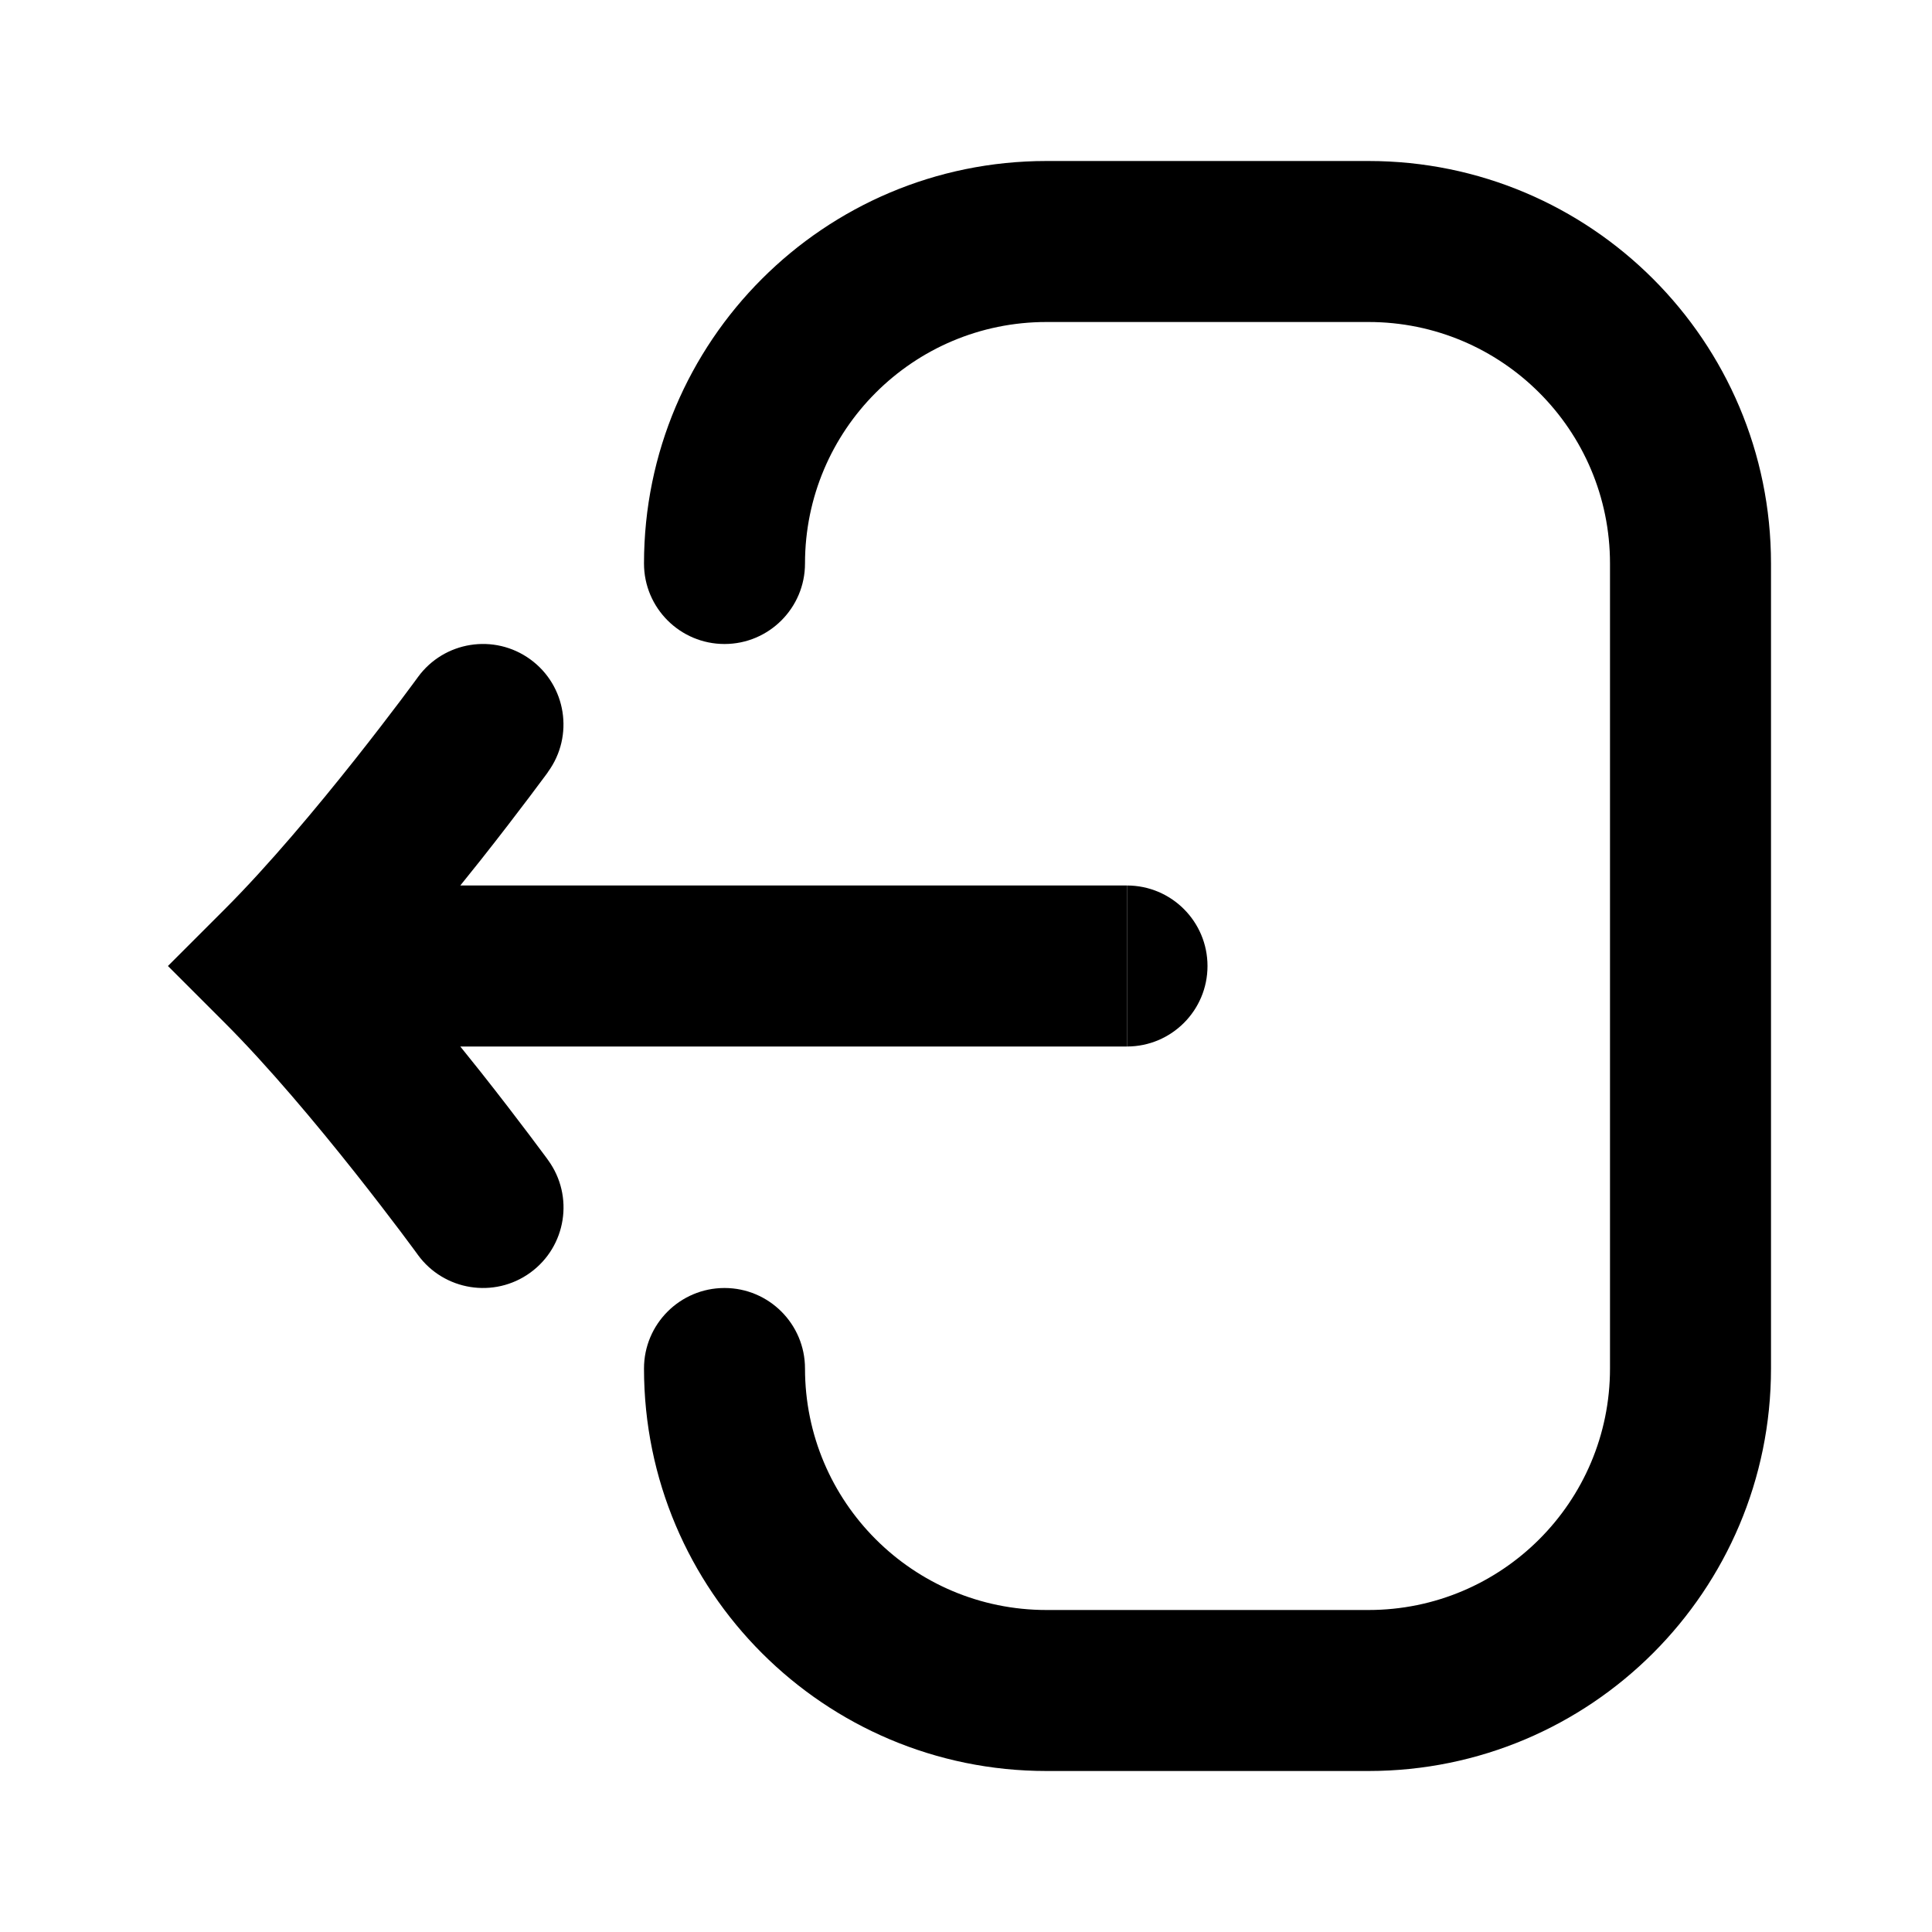
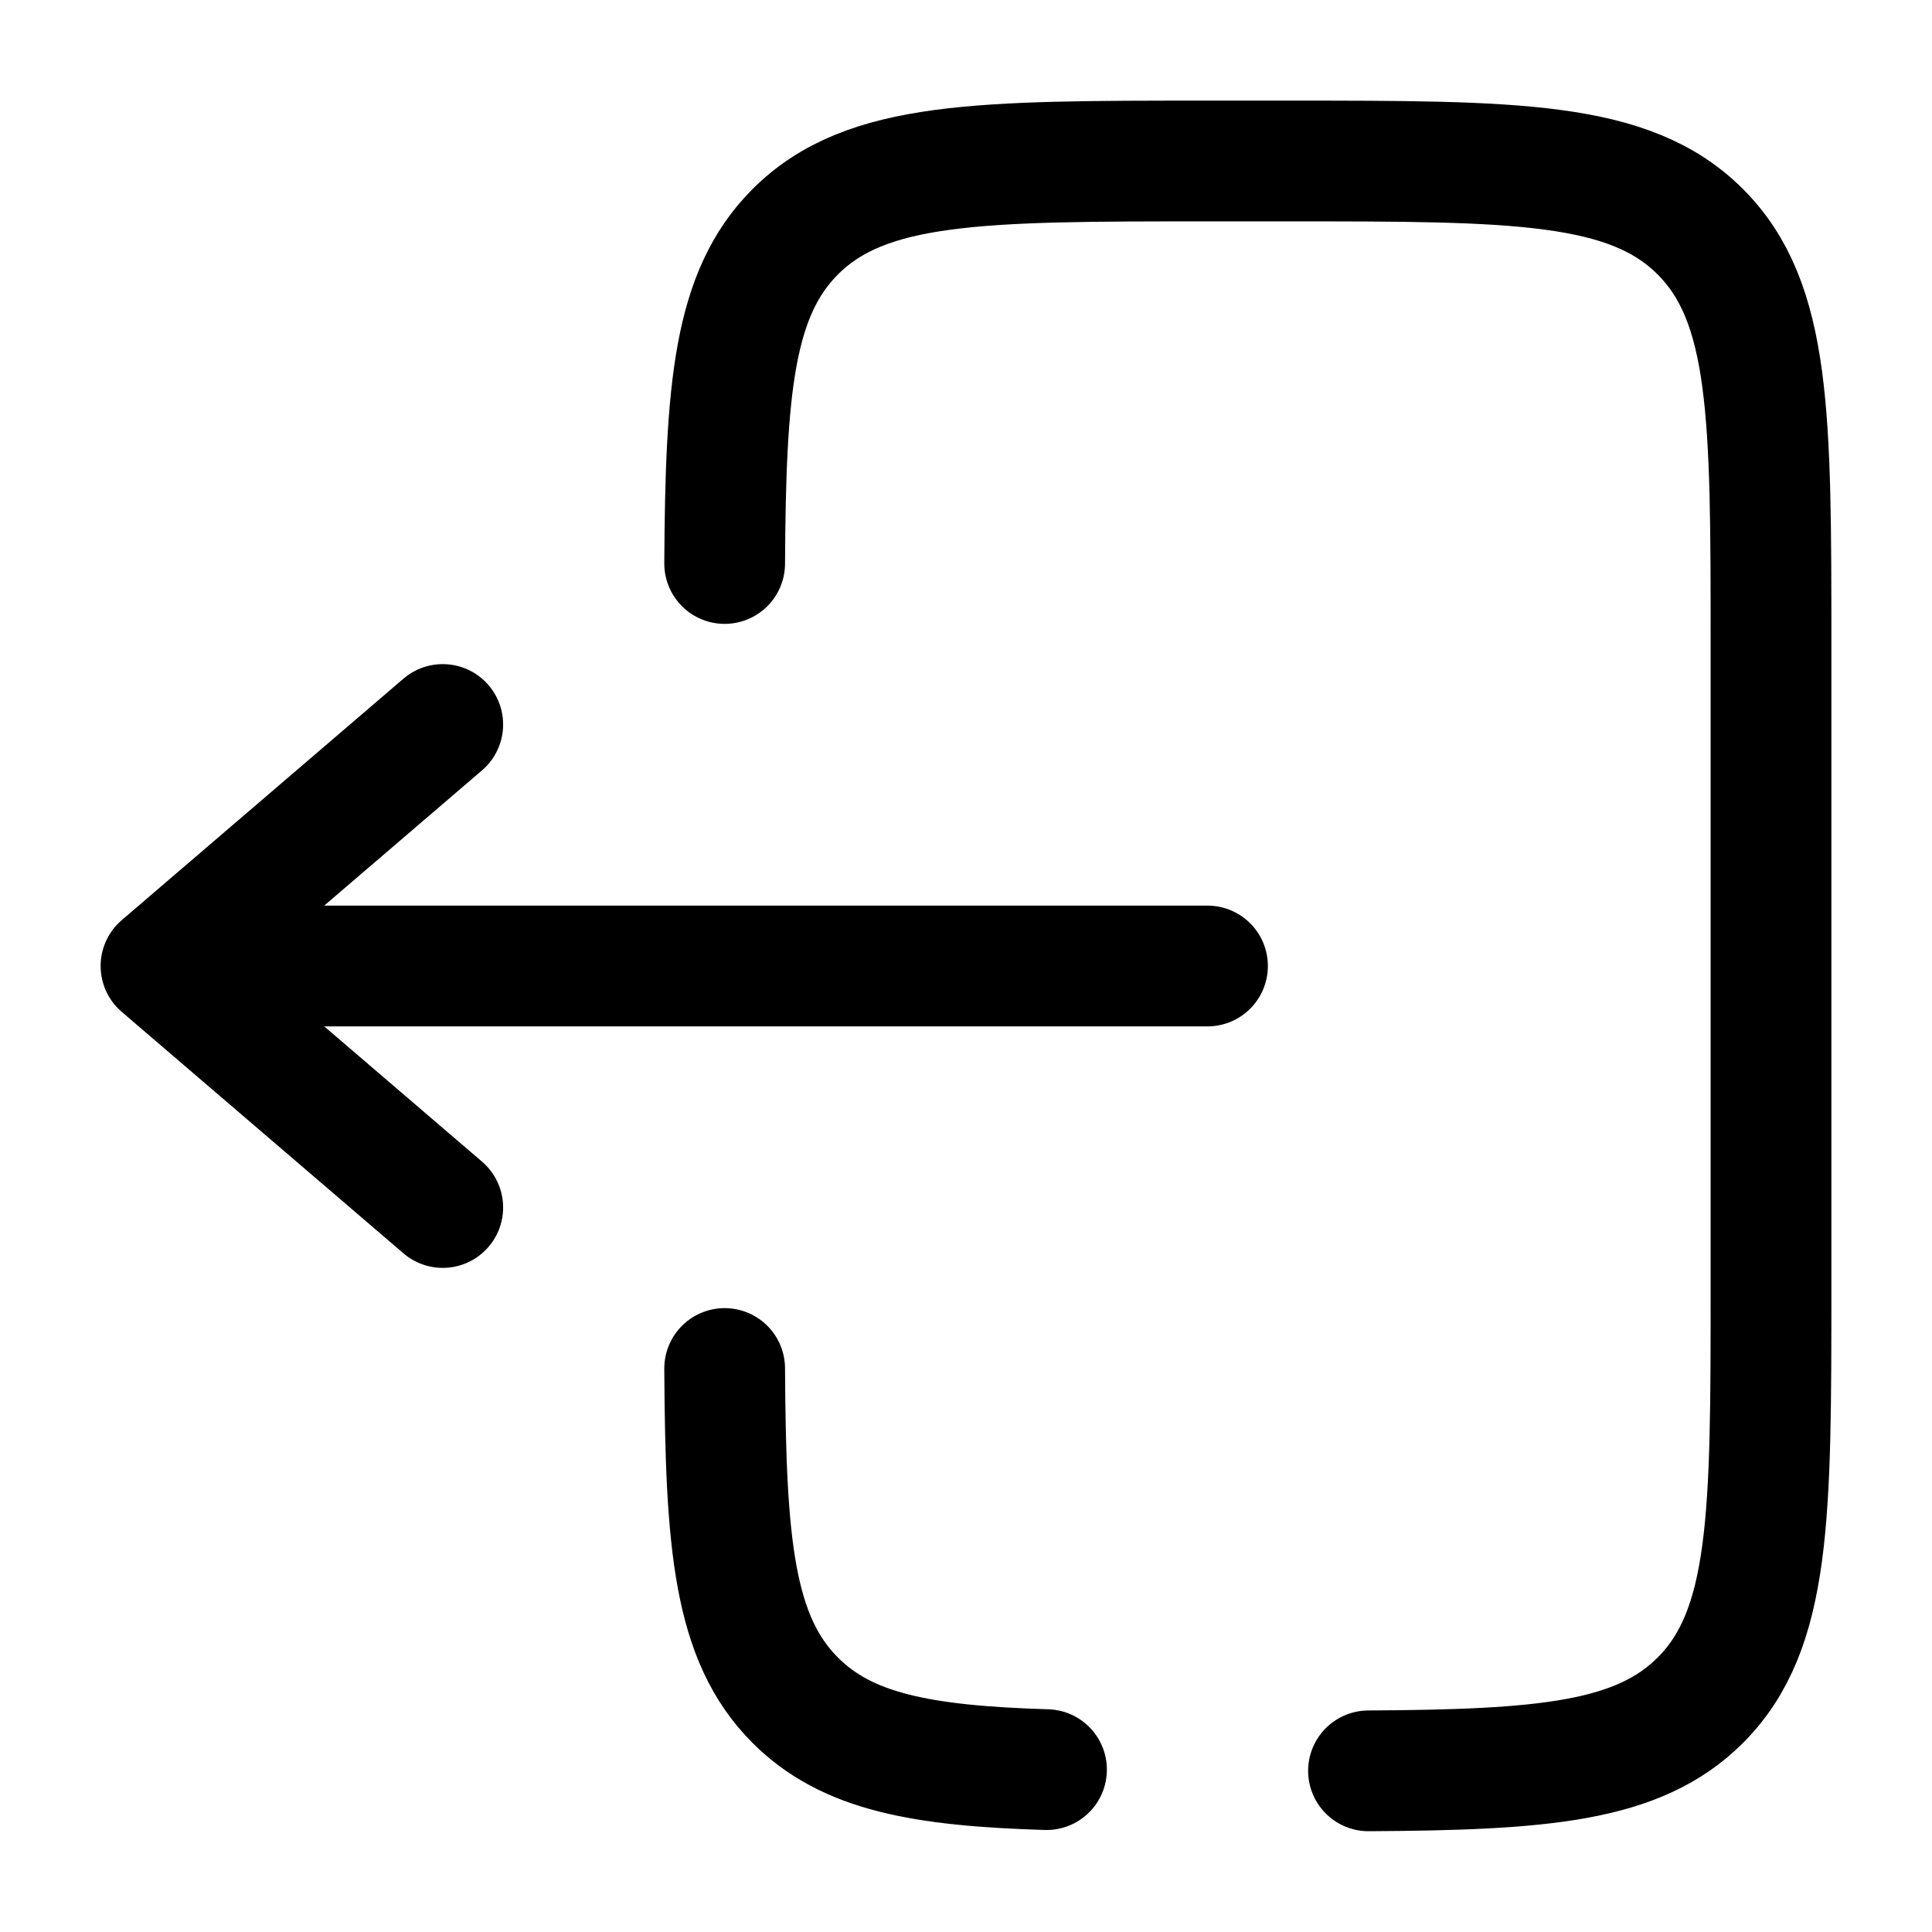
<svg xmlns="http://www.w3.org/2000/svg" width="800px" height="800px" viewBox="0 0 24 24" fill="none">
-   <path d="M13 2C10.239 2 8 4.239 8 7C8 7.552 8.448 8 9 8C9.552 8 10 7.552 10 7C10 5.343 11.343 4 13 4H17C18.657 4 20 5.343 20 7V17C20 18.657 18.657 20 17 20H13C11.343 20 10 18.657 10 17C10 16.448 9.552 16 9 16C8.448 16 8 16.448 8 17C8 19.761 10.239 22 13 22H17C19.761 22 22 19.761 22 17V7C22 4.239 19.761 2 17 2H13Z" fill="#000000" />
-   <path d="M14 11C14.552 11 15 11.448 15 12C15 12.552 14.552 13 14 13V11Z" fill="#000000" />
-   <path d="M5.718 11C5.807 10.89 5.892 10.784 5.973 10.682C6.218 10.372 6.426 10.1 6.573 9.905C6.646 9.808 6.705 9.729 6.745 9.675L6.792 9.612L6.804 9.595L6.808 9.588C6.808 9.588 6.809 9.588 6 9L6.808 9.588C7.133 9.142 7.035 8.516 6.588 8.191C6.141 7.866 5.516 7.965 5.191 8.412L5.188 8.416L5.178 8.43L5.136 8.487C5.099 8.537 5.045 8.61 4.975 8.703C4.836 8.887 4.639 9.145 4.406 9.439C3.934 10.034 3.338 10.748 2.793 11.293L2.086 12L2.793 12.707C3.338 13.252 3.934 13.966 4.406 14.561C4.639 14.855 4.836 15.113 4.975 15.297C5.045 15.39 5.099 15.463 5.136 15.513L5.178 15.57L5.188 15.584L5.19 15.587C5.515 16.034 6.141 16.134 6.588 15.809C7.035 15.484 7.134 14.859 6.809 14.412L6 15C6.809 14.412 6.809 14.412 6.809 14.412L6.804 14.405L6.792 14.388L6.745 14.325C6.705 14.271 6.646 14.192 6.573 14.095C6.426 13.9 6.218 13.628 5.973 13.318C5.892 13.216 5.807 13.11 5.718 13H14V11H5.718Z" fill="#000000" />
+   <g id="SVGRepo_bgCarrier" stroke-width="0" />
+   <g id="SVGRepo_tracerCarrier" stroke-linecap="round" stroke-linejoin="round" />
+   <g id="SVGRepo_iconCarrier">
+     <path d="M15 12L2 12M2 12L5.5 9M2 12L5.5 15" stroke="#000000" stroke-width="1.5" stroke-linecap="round" stroke-linejoin="round" />
+     <path d="M9.002 7C9.014 4.825 9.111 3.647 9.879 2.879C10.758 2 12.172 2 15 2L16 2C18.829 2 20.243 2 21.122 2.879C22 3.757 22 5.172 22 8L22 16C22 18.828 22 20.243 21.122 21.121C20.353 21.89 19.175 21.986 17 21.998M9.002 17C9.014 19.175 9.111 20.353 9.879 21.121C10.52 21.763 11.447 21.936 13 21.983" stroke="#000000" stroke-width="1.5" stroke-linecap="round" />
+   </g>
</svg>
